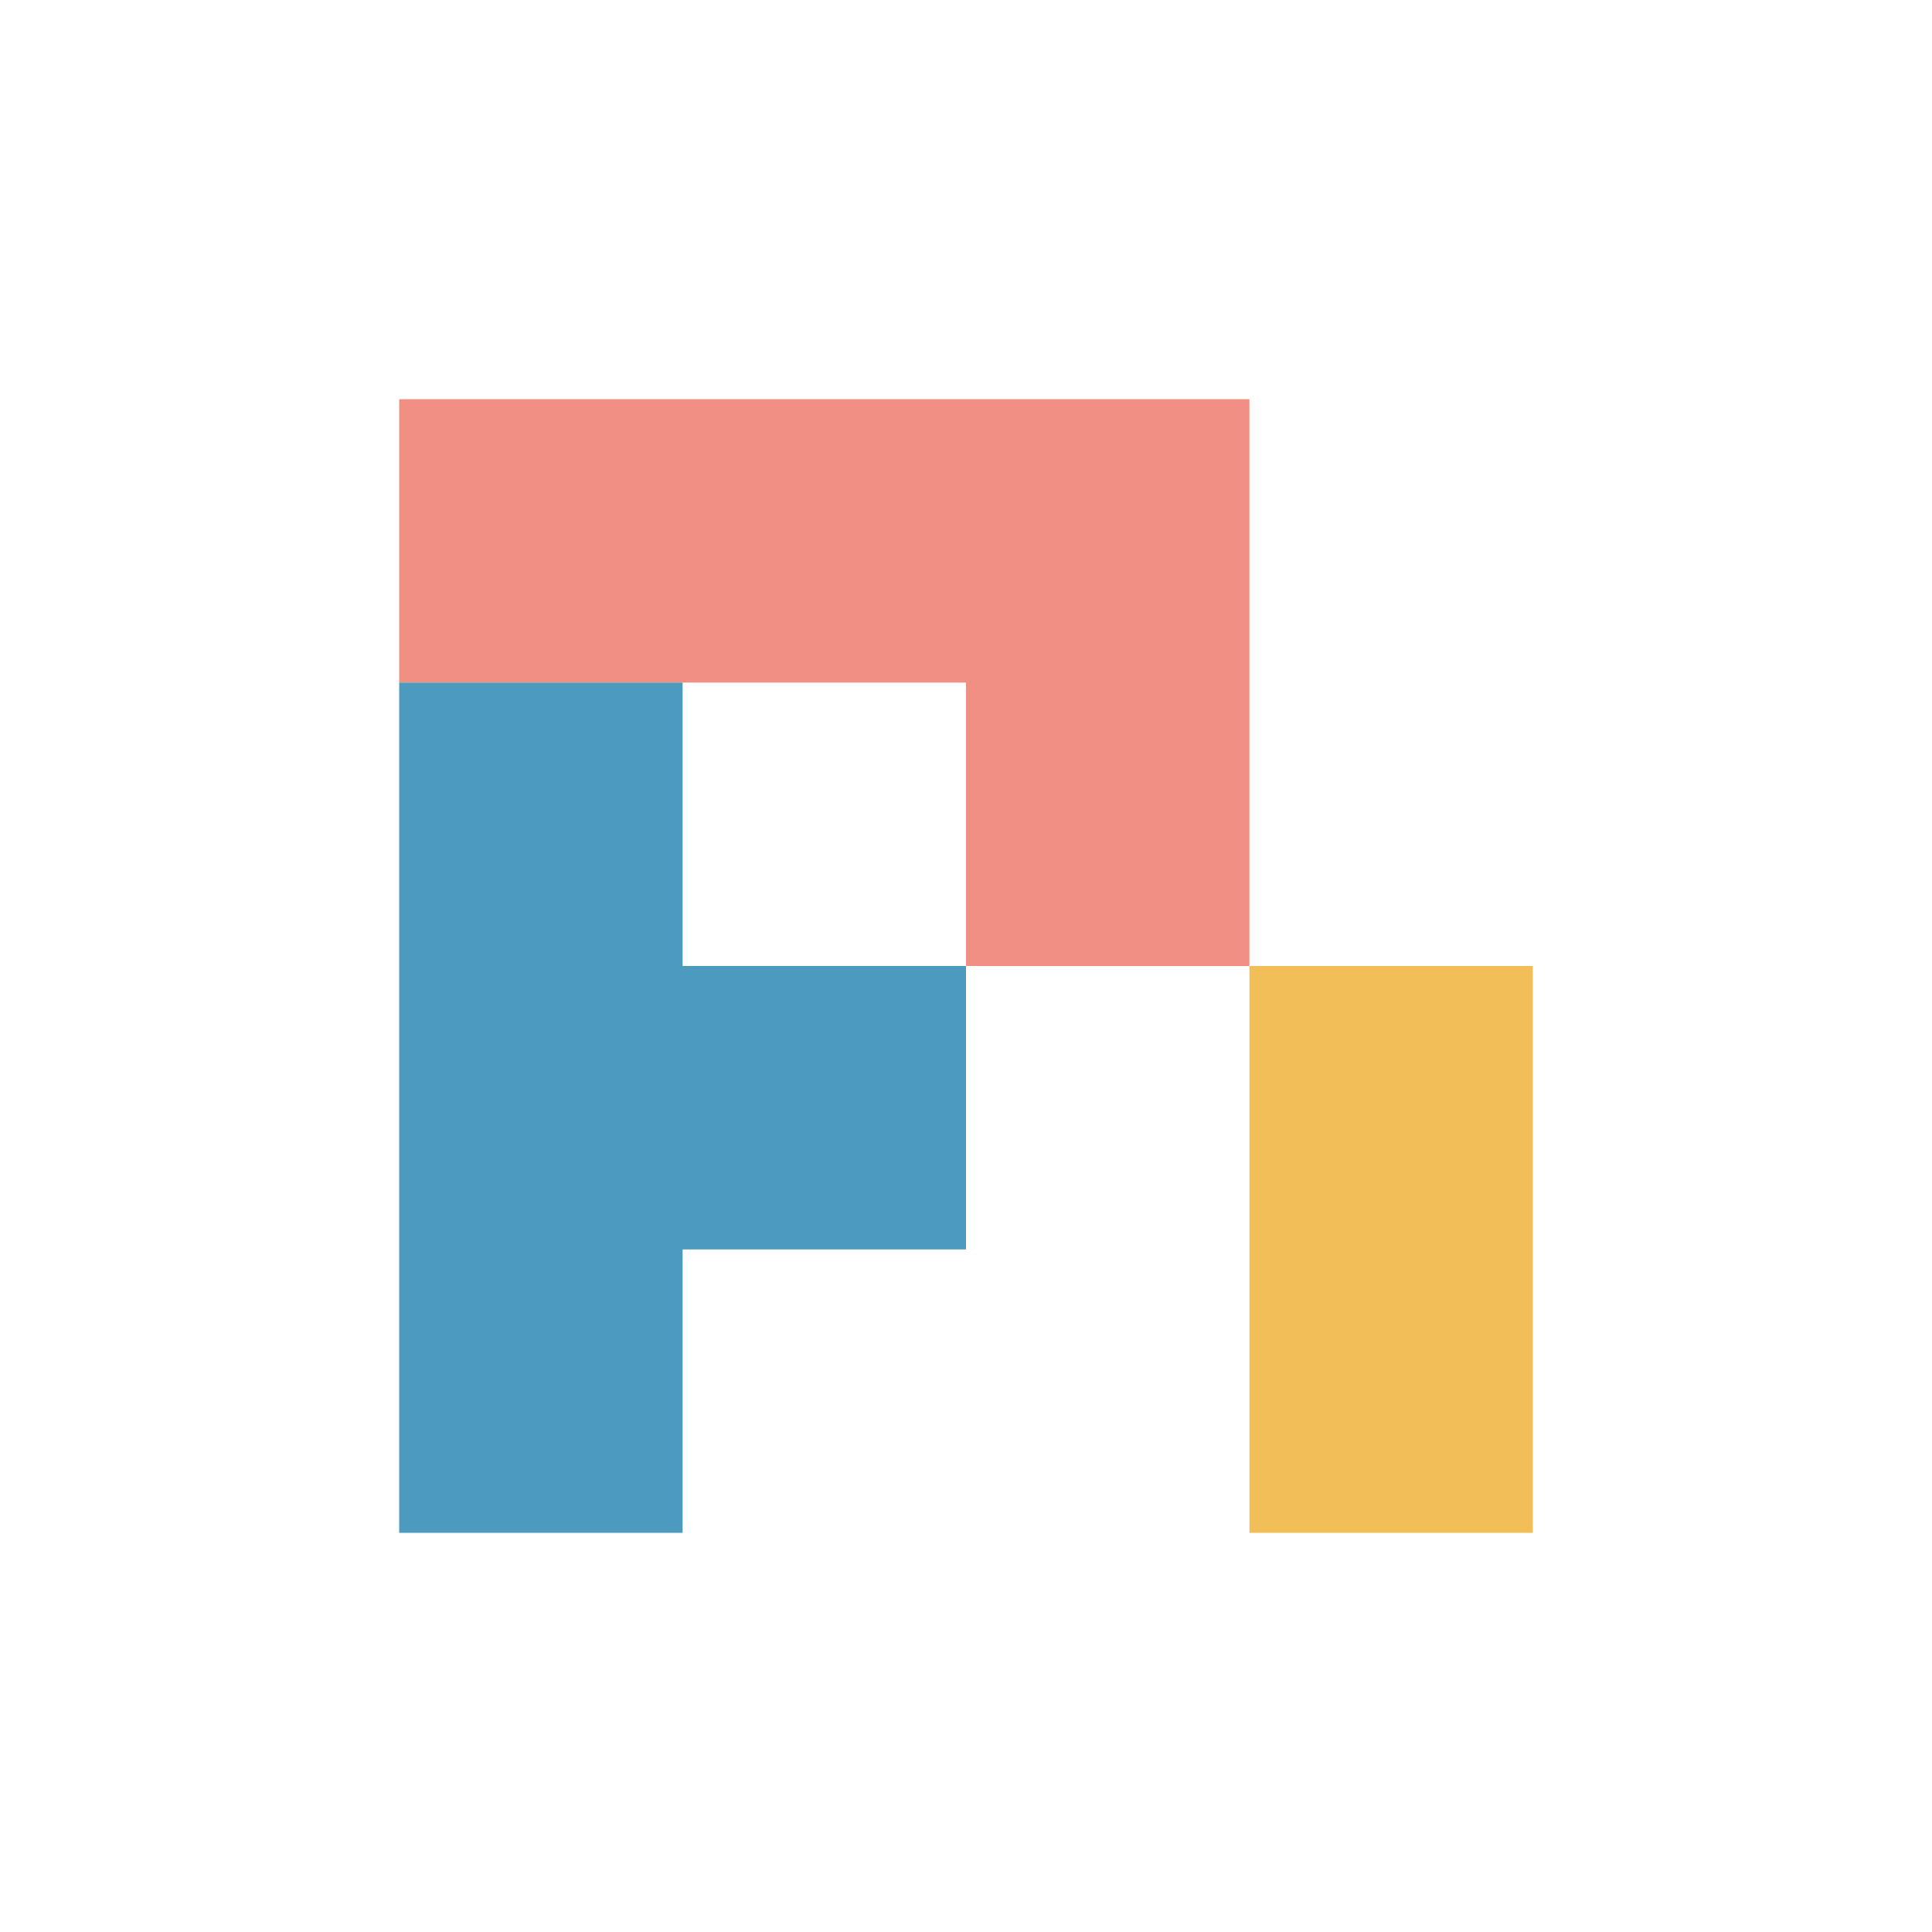
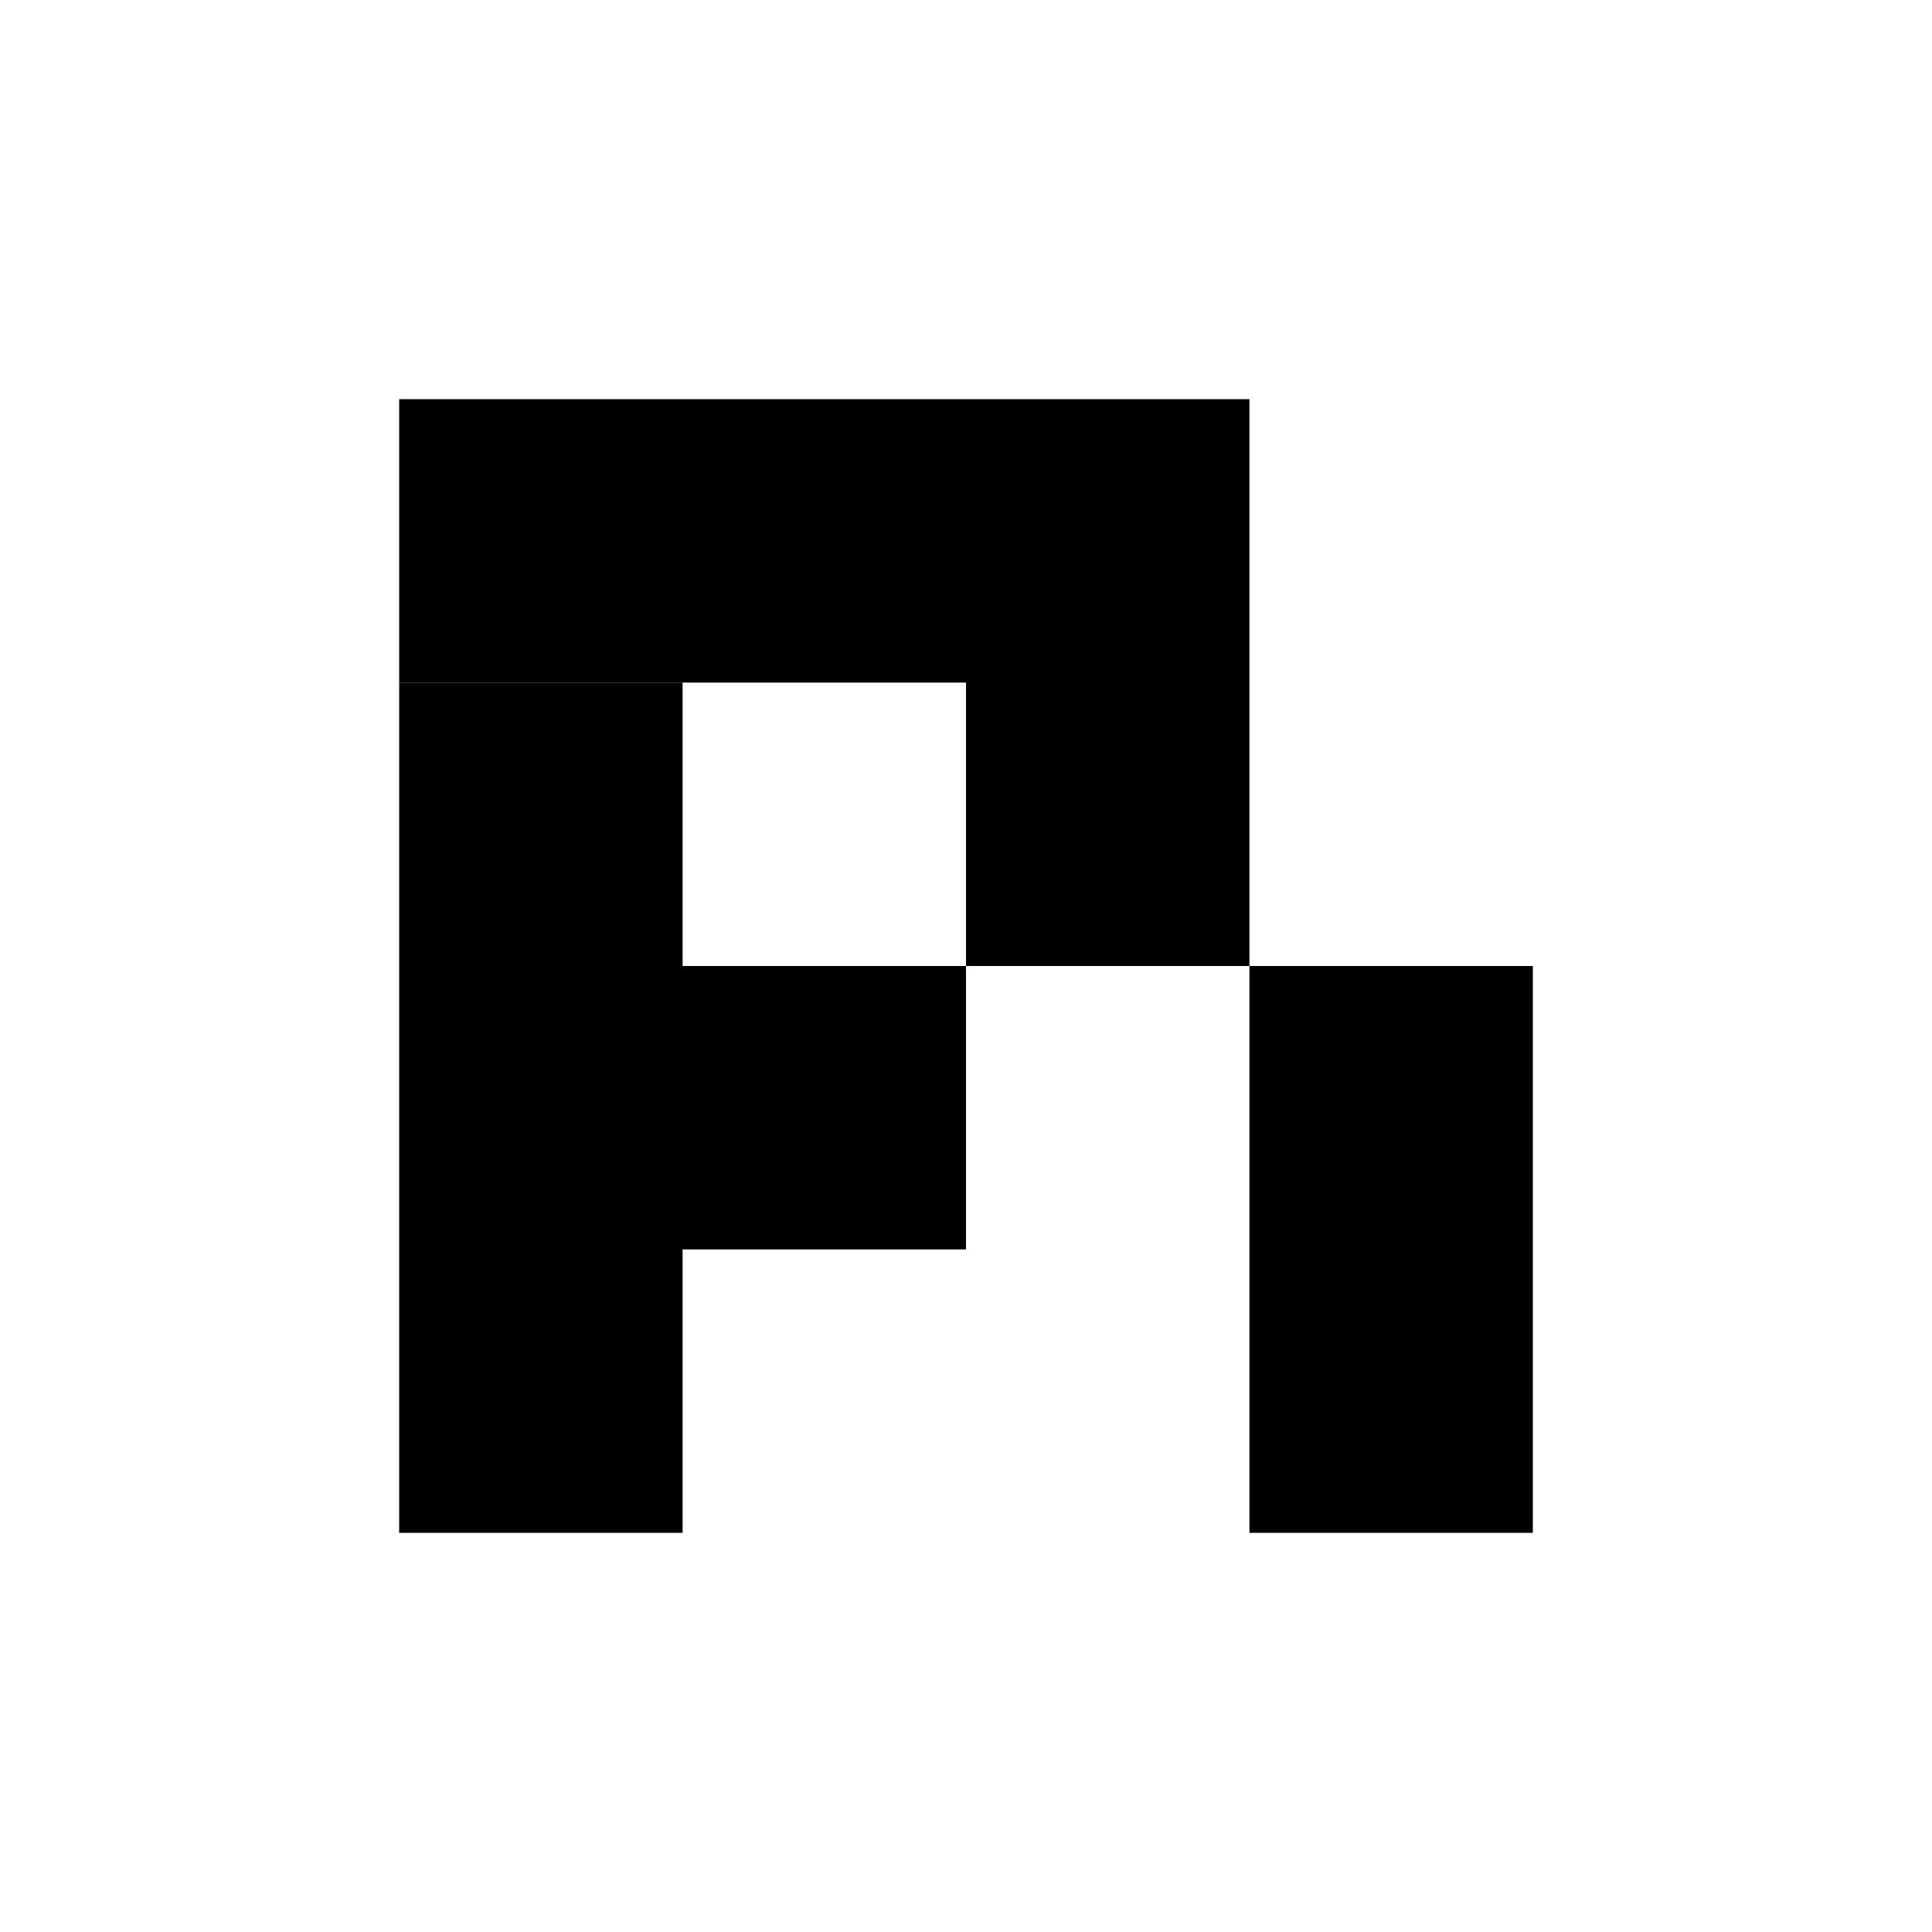
<svg xmlns="http://www.w3.org/2000/svg" viewBox="0 0 800 800">
-   <path fill="#F09082" d="M165.29 165.29H517.36V400H400V282.65H165.29Z" />
-   <path fill="#4D9ABF" d="M165.29 282.65H282.65V400H400V517.36H282.65V634.72H165.29Z" />
-   <path fill="#F1BE58" d="M517.36 400H634.72V634.72H517.36Z" />
+   <path fill="currentColor" d="M165.29 165.29H517.36V400H400V282.65H165.29Z" />
+   <path fill="currentColor" d="M165.29 282.65H282.65V400H400V517.36H282.65V634.72H165.29Z" />
+   <path fill="currentColor" d="M517.36 400H634.72V634.72H517.36Z" />
</svg>
